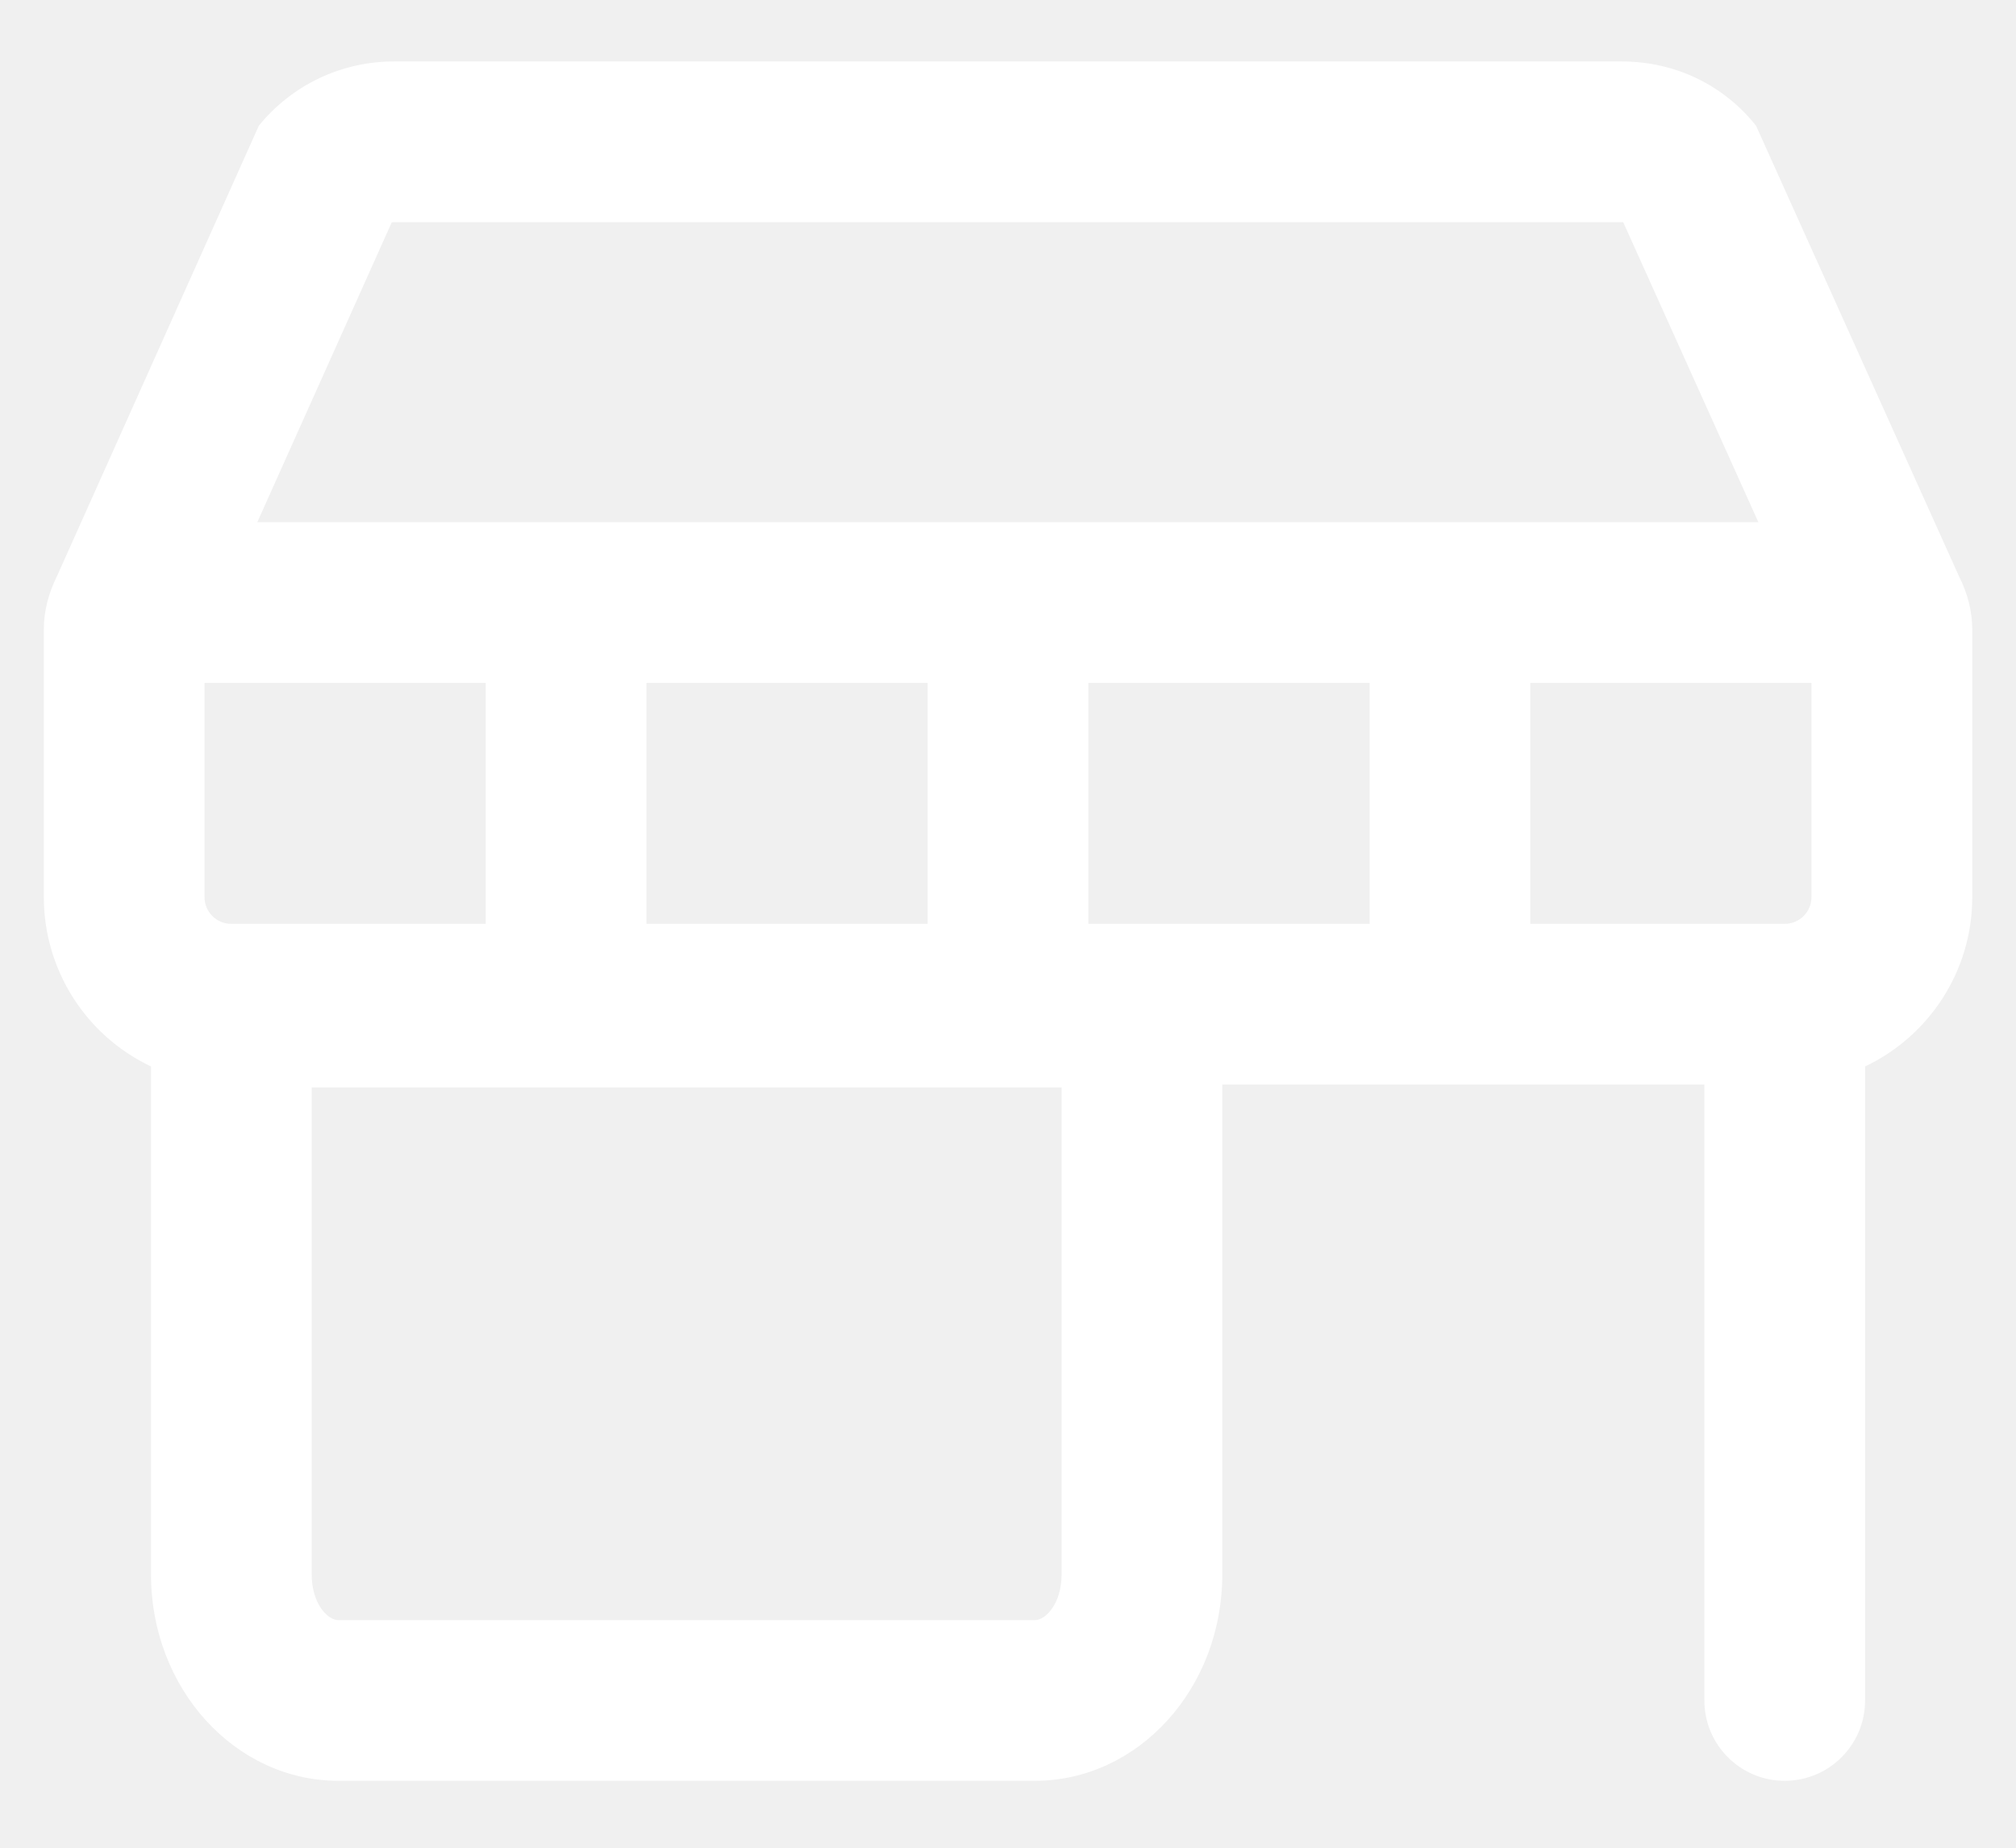
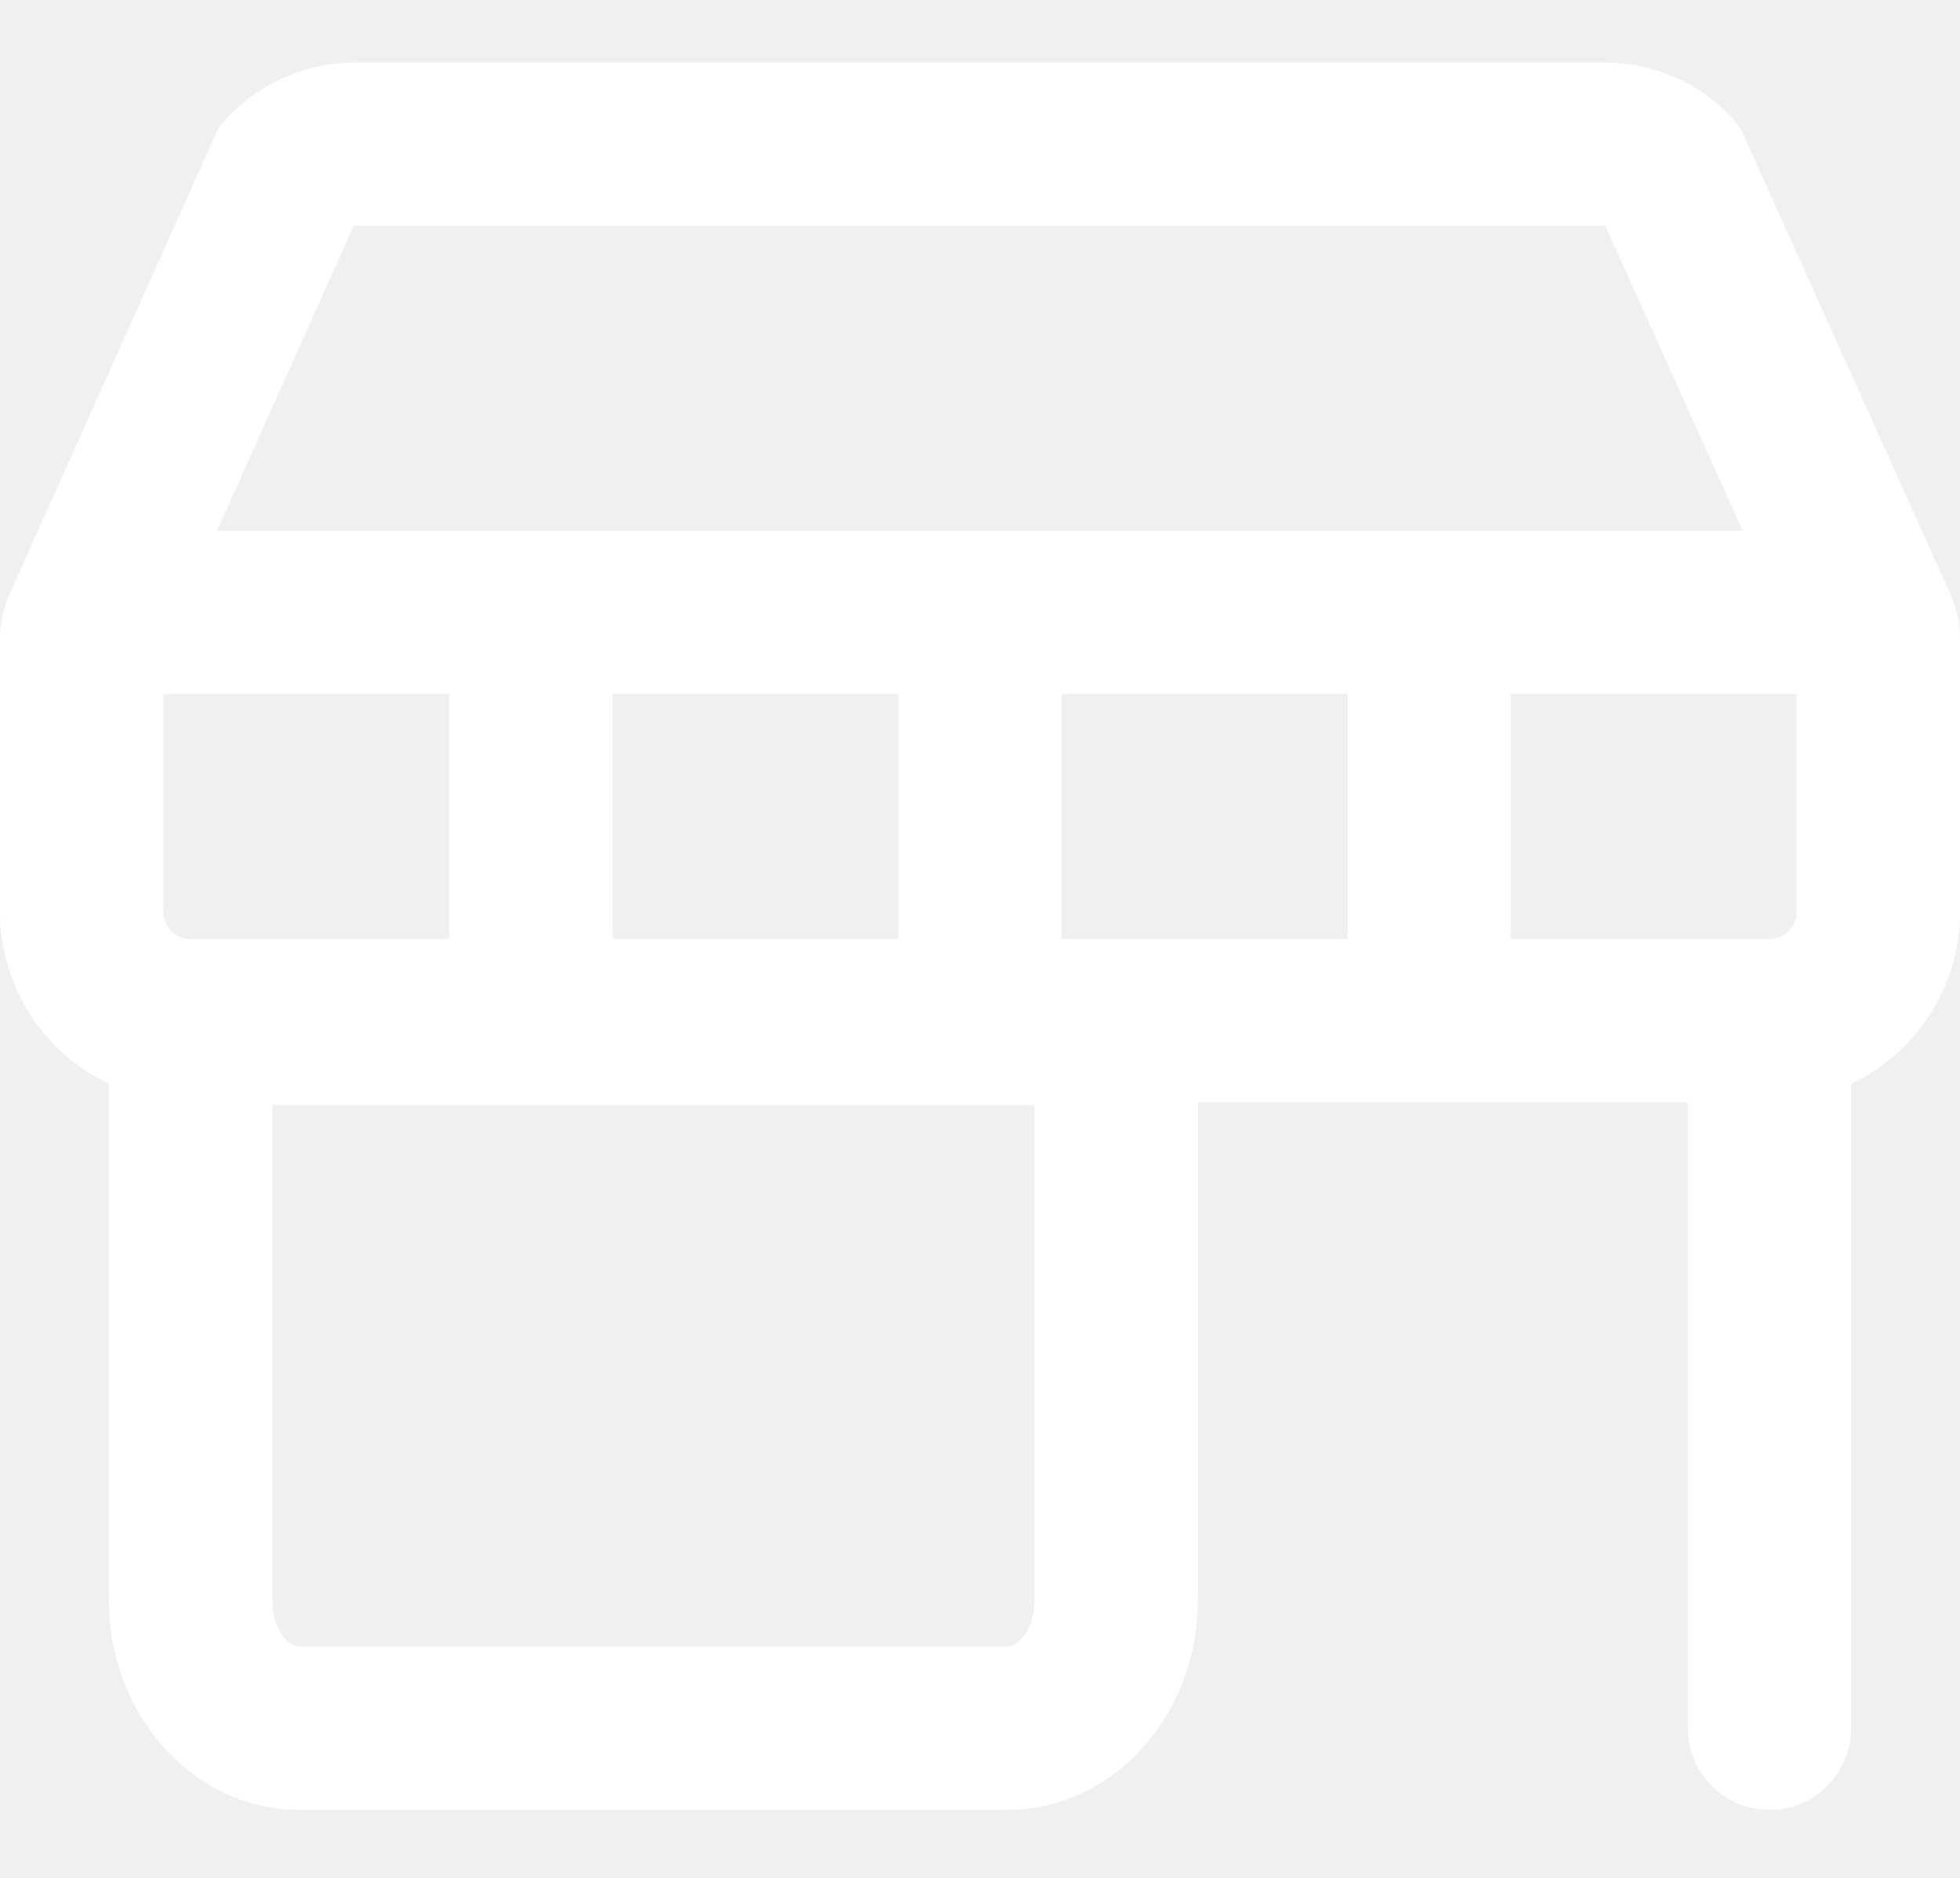
- <svg xmlns="http://www.w3.org/2000/svg" width="24" height="22" aria-labelledby="headerStoreIcon headerStoreDesc" viewBox="0 0 24 23" fill="none" class="icon-menu__StoreIconUI-sc-47msp4-1 DZBcv">
-   <path fill-rule="evenodd" clip-rule="evenodd" d="M19.637.765c.683 0 1.28.306 1.673.8l2.523 5.602c.112.222.168.444.168.666v3.334c0 .93-.546 1.734-1.334 2.108v7.892a1 1 0 01-2 0V13.5h-6v6.1c0 1.418-1.044 2.567-2.333 2.567H3.667c-1.289 0-2.333-1.15-2.333-2.566v-6.326A2.333 2.333 0 010 11.167V7.833c0-.222.056-.444.166-.666l2.51-5.602a2.162 2.162 0 011.688-.8h15.273zm2.03 10.735c.184 0 .333-.15.333-.333V8.5h-3.5v3h3.167zm-.328-5l-1.682-3.734H4.364c-.012 0-.024 0-.034.002L2.657 6.5h18.682zm-8.338 2h3.5v3H13v-3zm-2 0H7.5v3H11v-3zm-5.5 0H2v2.667c0 .184.149.333.333.333H5.5v-3zm-2.167 5.036h9.333v6.065c0 .352-.194.566-.333.566H3.667c-.14 0-.333-.214-.333-.566v-6.065z" fill="#fff" data-darkreader-inline-fill="" style="--darkreader-inline-fill:#e8e6e3;" />
+ <svg xmlns="http://www.w3.org/2000/svg" width="60%" height="60" aria-labelledby="headerStoreIcon headerStoreDesc" viewBox="0 0 24 23" fill="none" class="icon-menu__StoreIconUI-sc-47msp4-1 DZBcv">
+   <path fill-rule="evenodd" clip-rule="evenodd" d="M19.637.765c.683 0 1.28.306 1.673.8l2.523 5.602c.112.222.168.444.168.666v3.334c0 .93-.546 1.734-1.334 2.108v7.892a1 1 0 01-2 0V13.5h-6v6.1c0 1.418-1.044 2.567-2.333 2.567H3.667c-1.289 0-2.333-1.15-2.333-2.566v-6.326A2.333 2.333 0 010 11.167V7.833c0-.222.056-.444.166-.666l2.51-5.602a2.162 2.162 0 011.688-.8h15.273zm2.03 10.735c.184 0 .333-.15.333-.333V8.5h-3.5v3h3.167zm-.328-5l-1.682-3.734H4.364c-.012 0-.024 0-.034.002L2.657 6.5h18.682zm-8.338 2h3.5v3H13v-3zm-2 0H7.5v3H11v-3zm-5.5 0H2v2.667c0 .184.149.333.333.333H5.5v-3zm-2.167 5.036h9.333v6.065c0 .352-.194.566-.333.566H3.667c-.14 0-.333-.214-.333-.566v-6.065z" fill="#fff" />
</svg>
